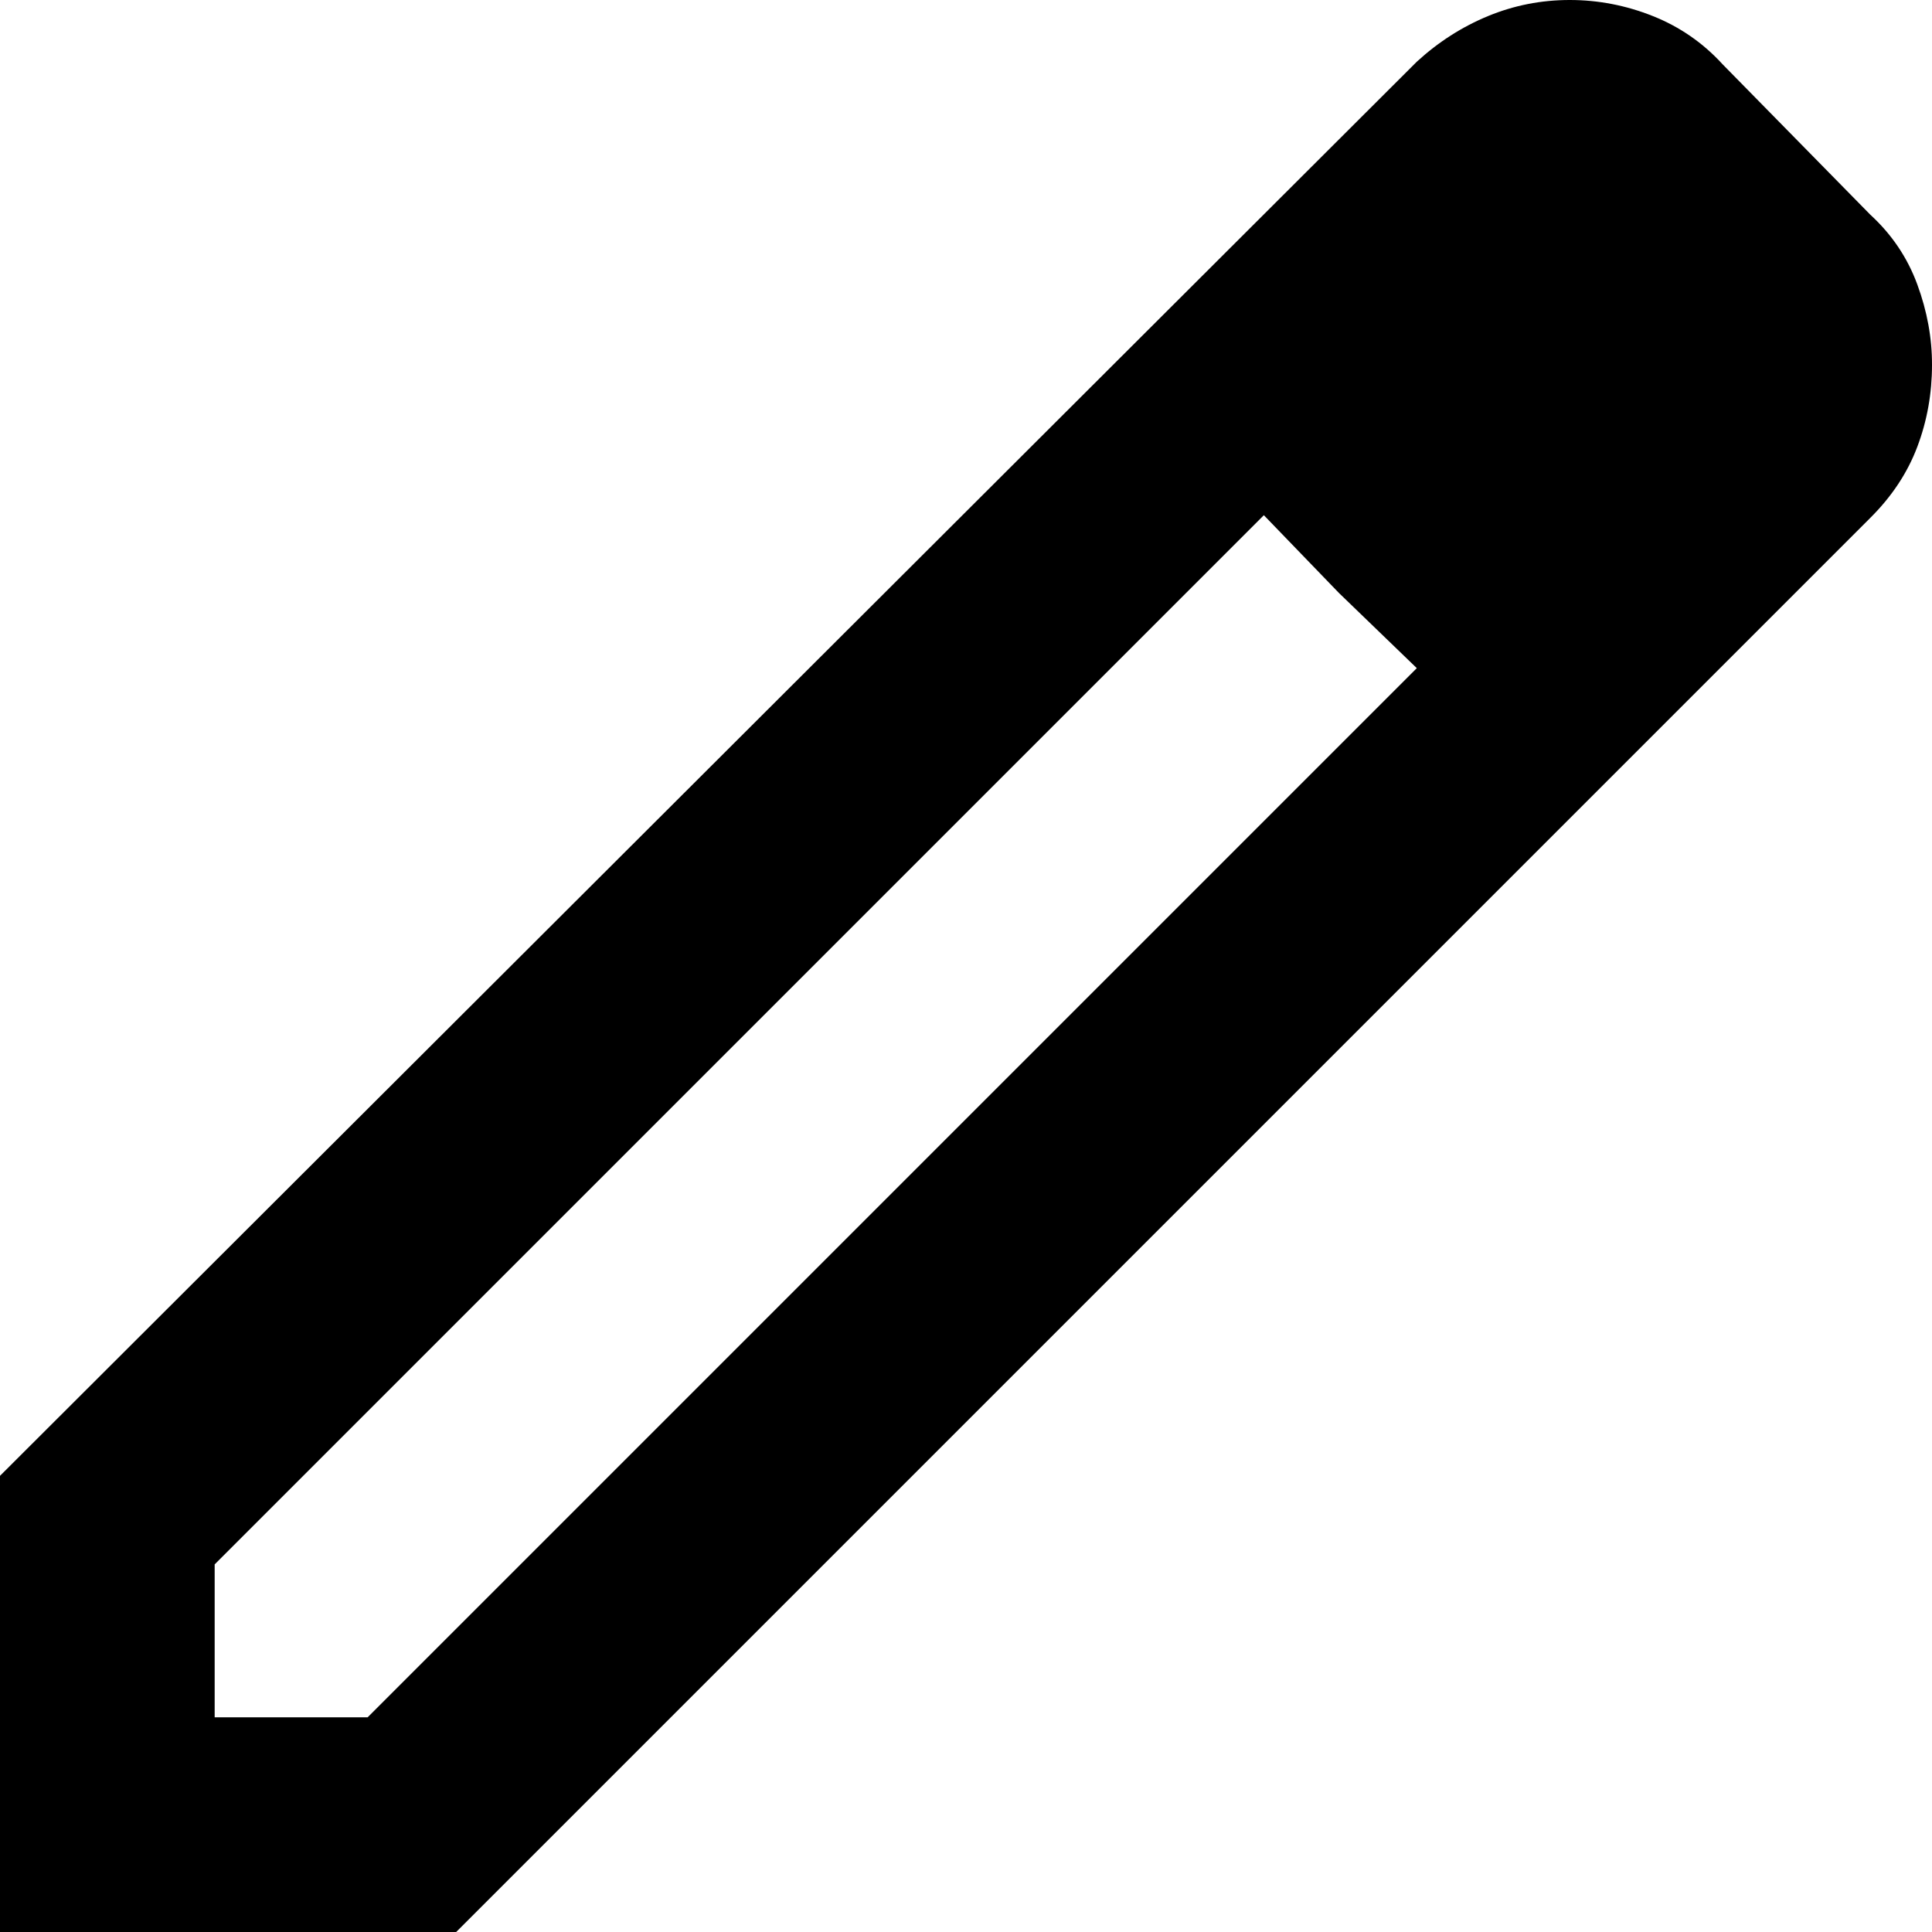
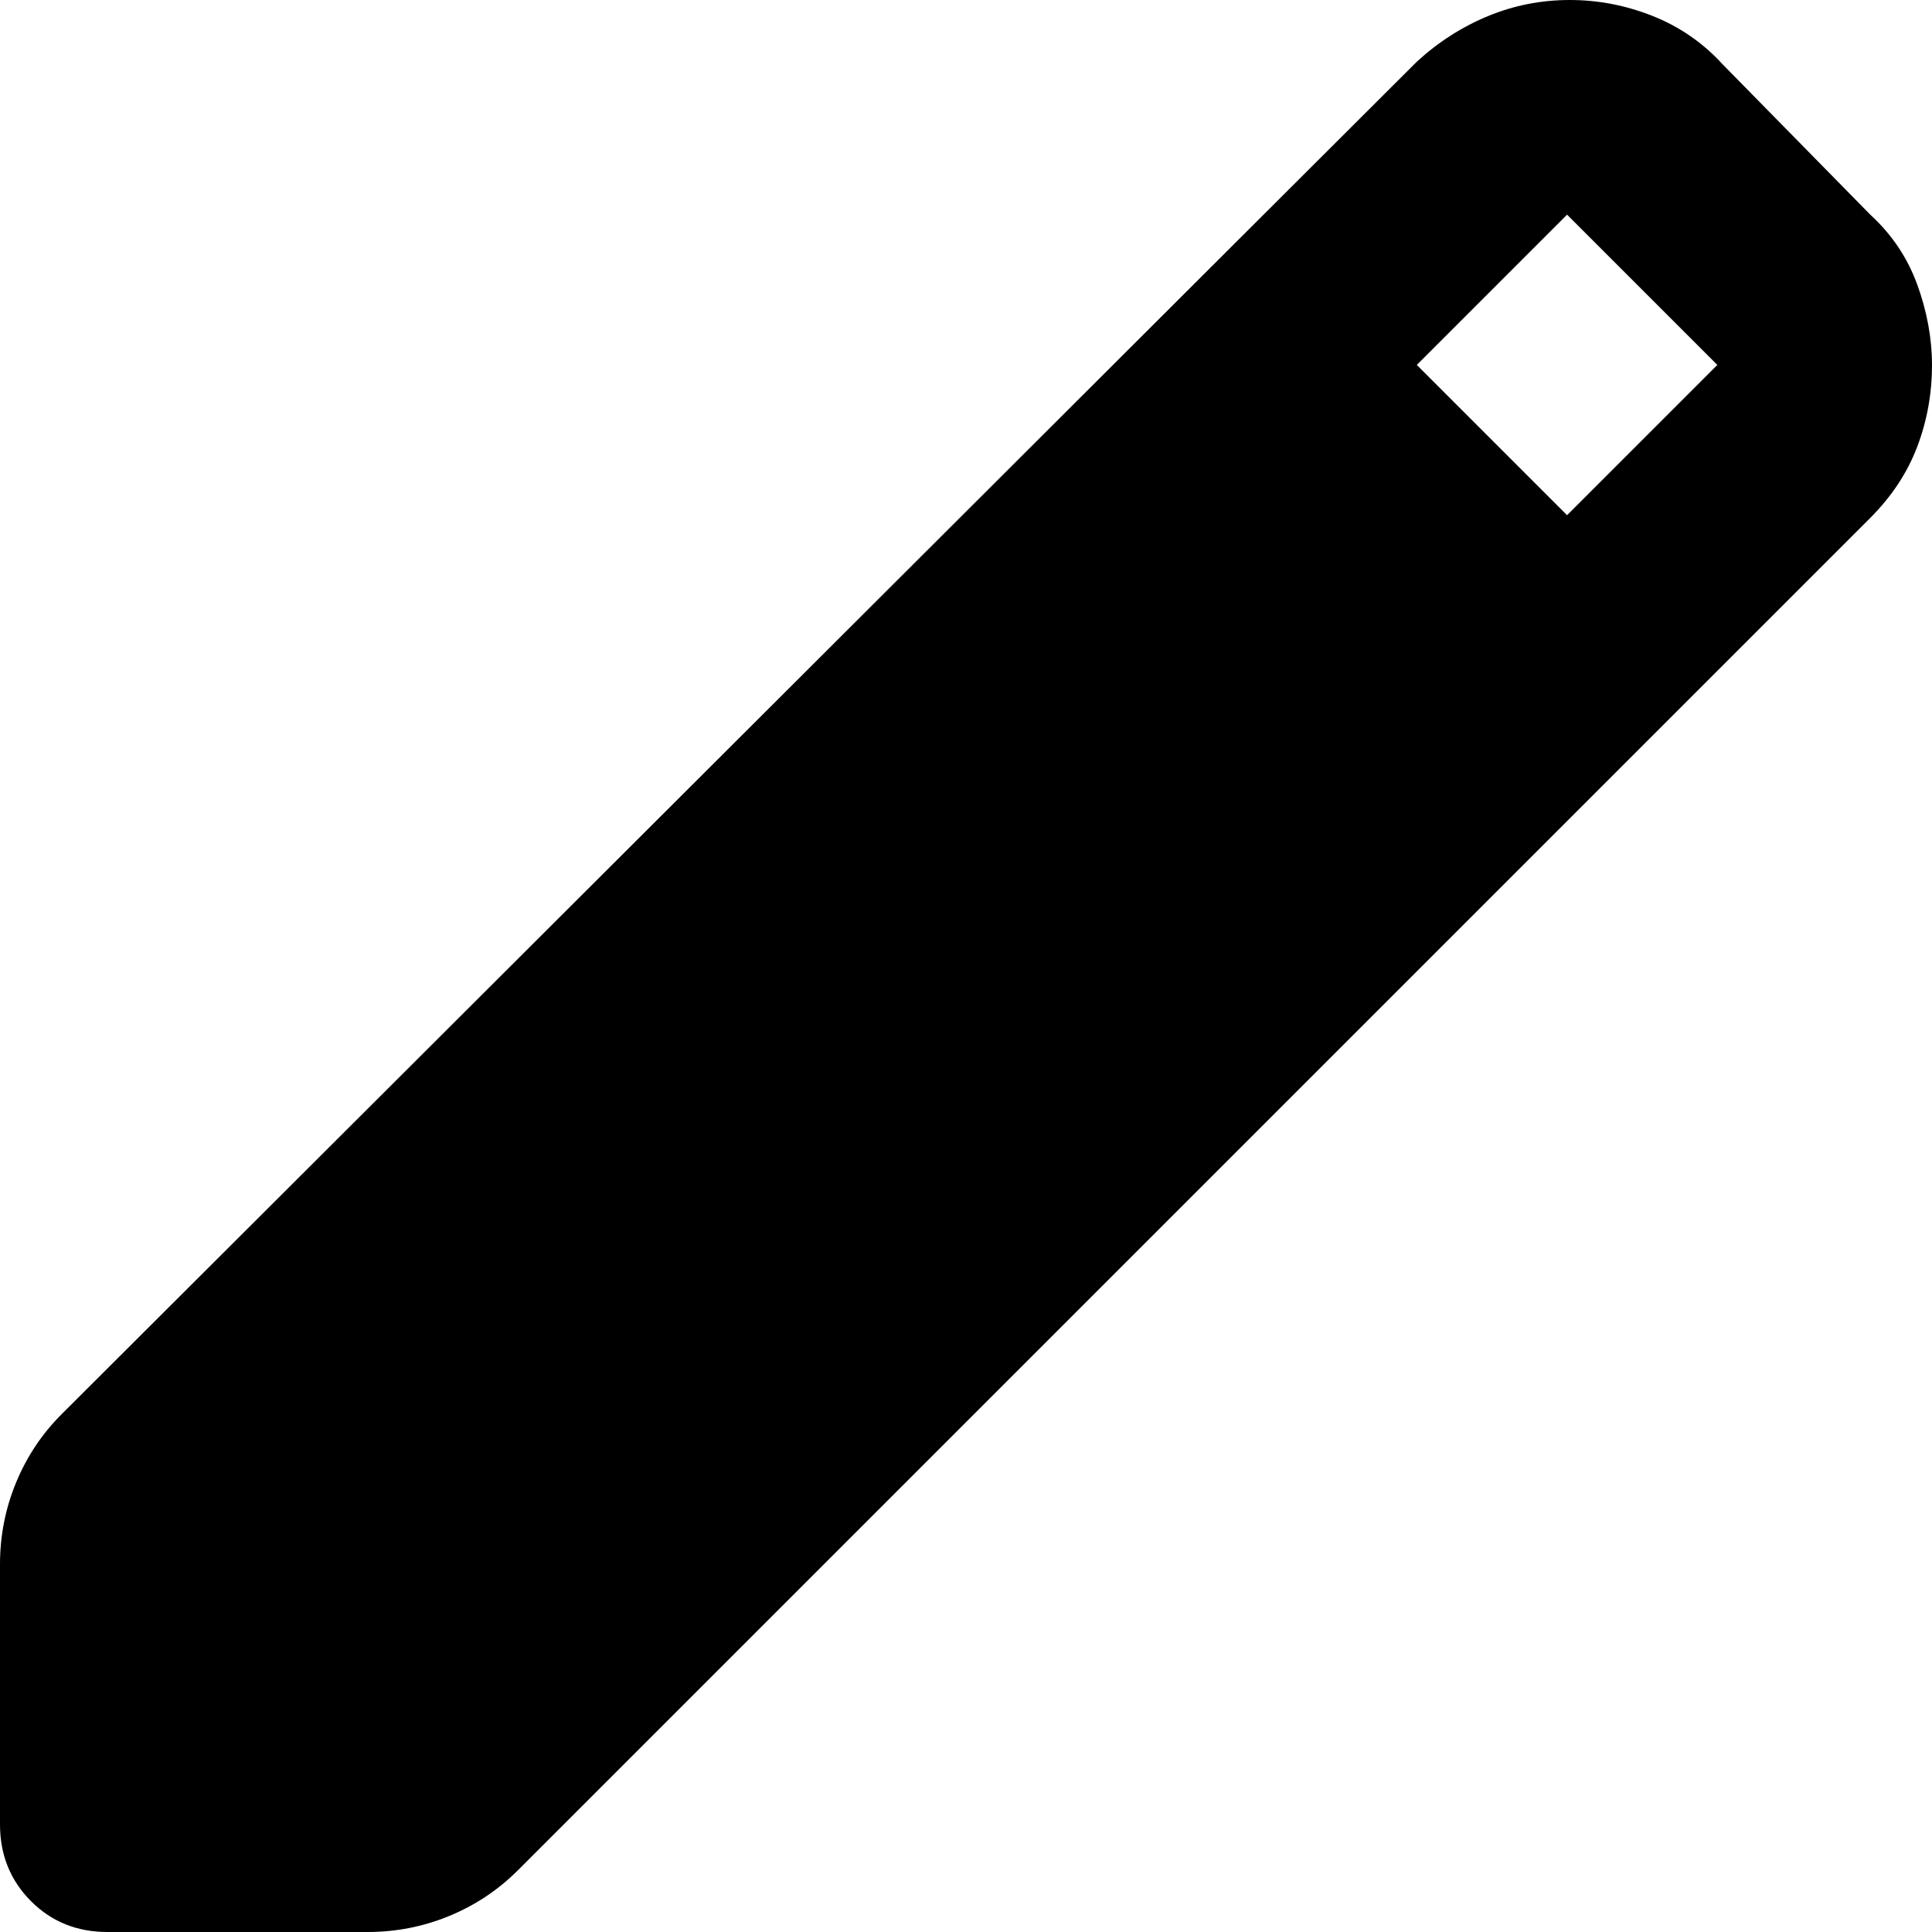
<svg xmlns="http://www.w3.org/2000/svg" viewBox="3 3 18 18">
-   <path fill="currentColor" d="M5 19h1.425L16.2 9.225L14.775 7.8L5 17.575zm-2 2v-4.25L16.2 3.575q.3-.275.663-.425t.762-.15t.775.15t.65.45L20.425 5q.3.275.438.65T21 6.4q0 .4-.137.763t-.438.662L7.25 21zM19 6.4L17.6 5zm-3.525 2.125l-.7-.725L16.2 9.225z" />
+   <path fill="currentColor" d="M4 21q-.425 0-.712-.288T3 20v-2.425q0-.4.15-.763t.425-.637L16.2 3.575q.3-.275.663-.425t.762-.15t.775.15t.65.45L20.425 5q.3.275.437.65T21 6.4q0 .4-.138.763t-.437.662l-12.6 12.6q-.275.275-.638.425t-.762.15zM17.6 7.8L19 6.4L17.6 5l-1.4 1.4z" />
</svg>
